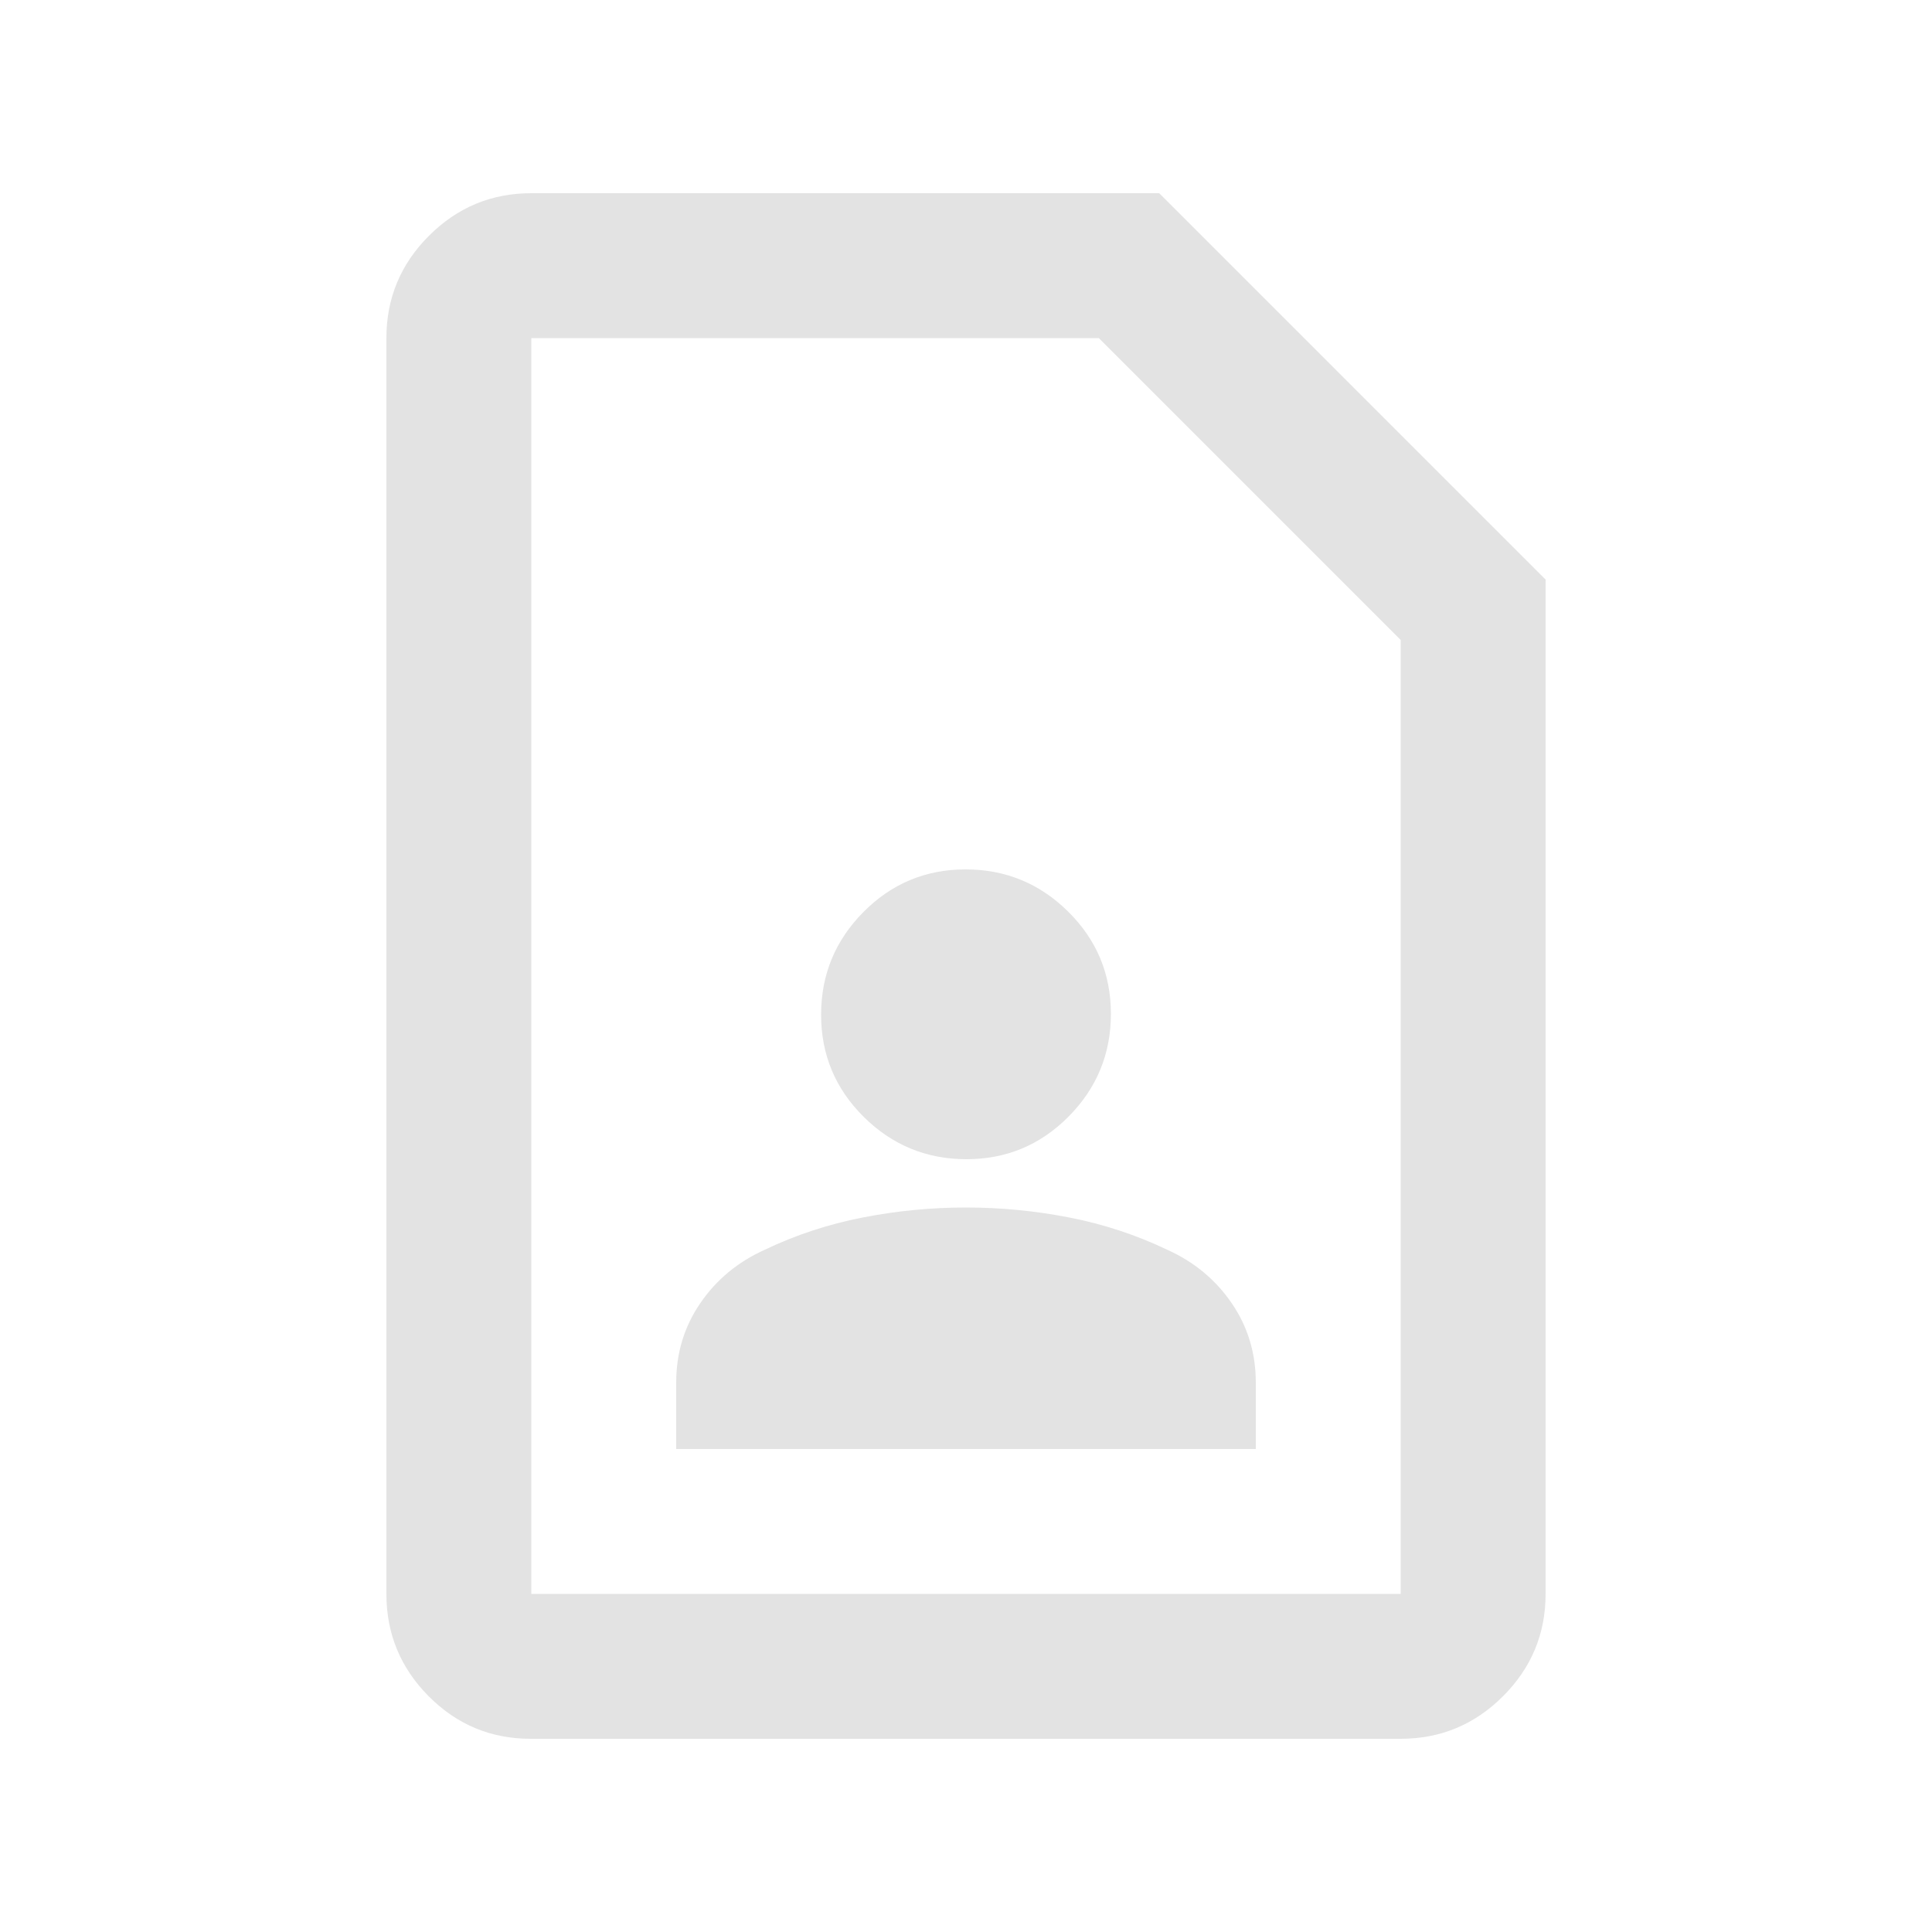
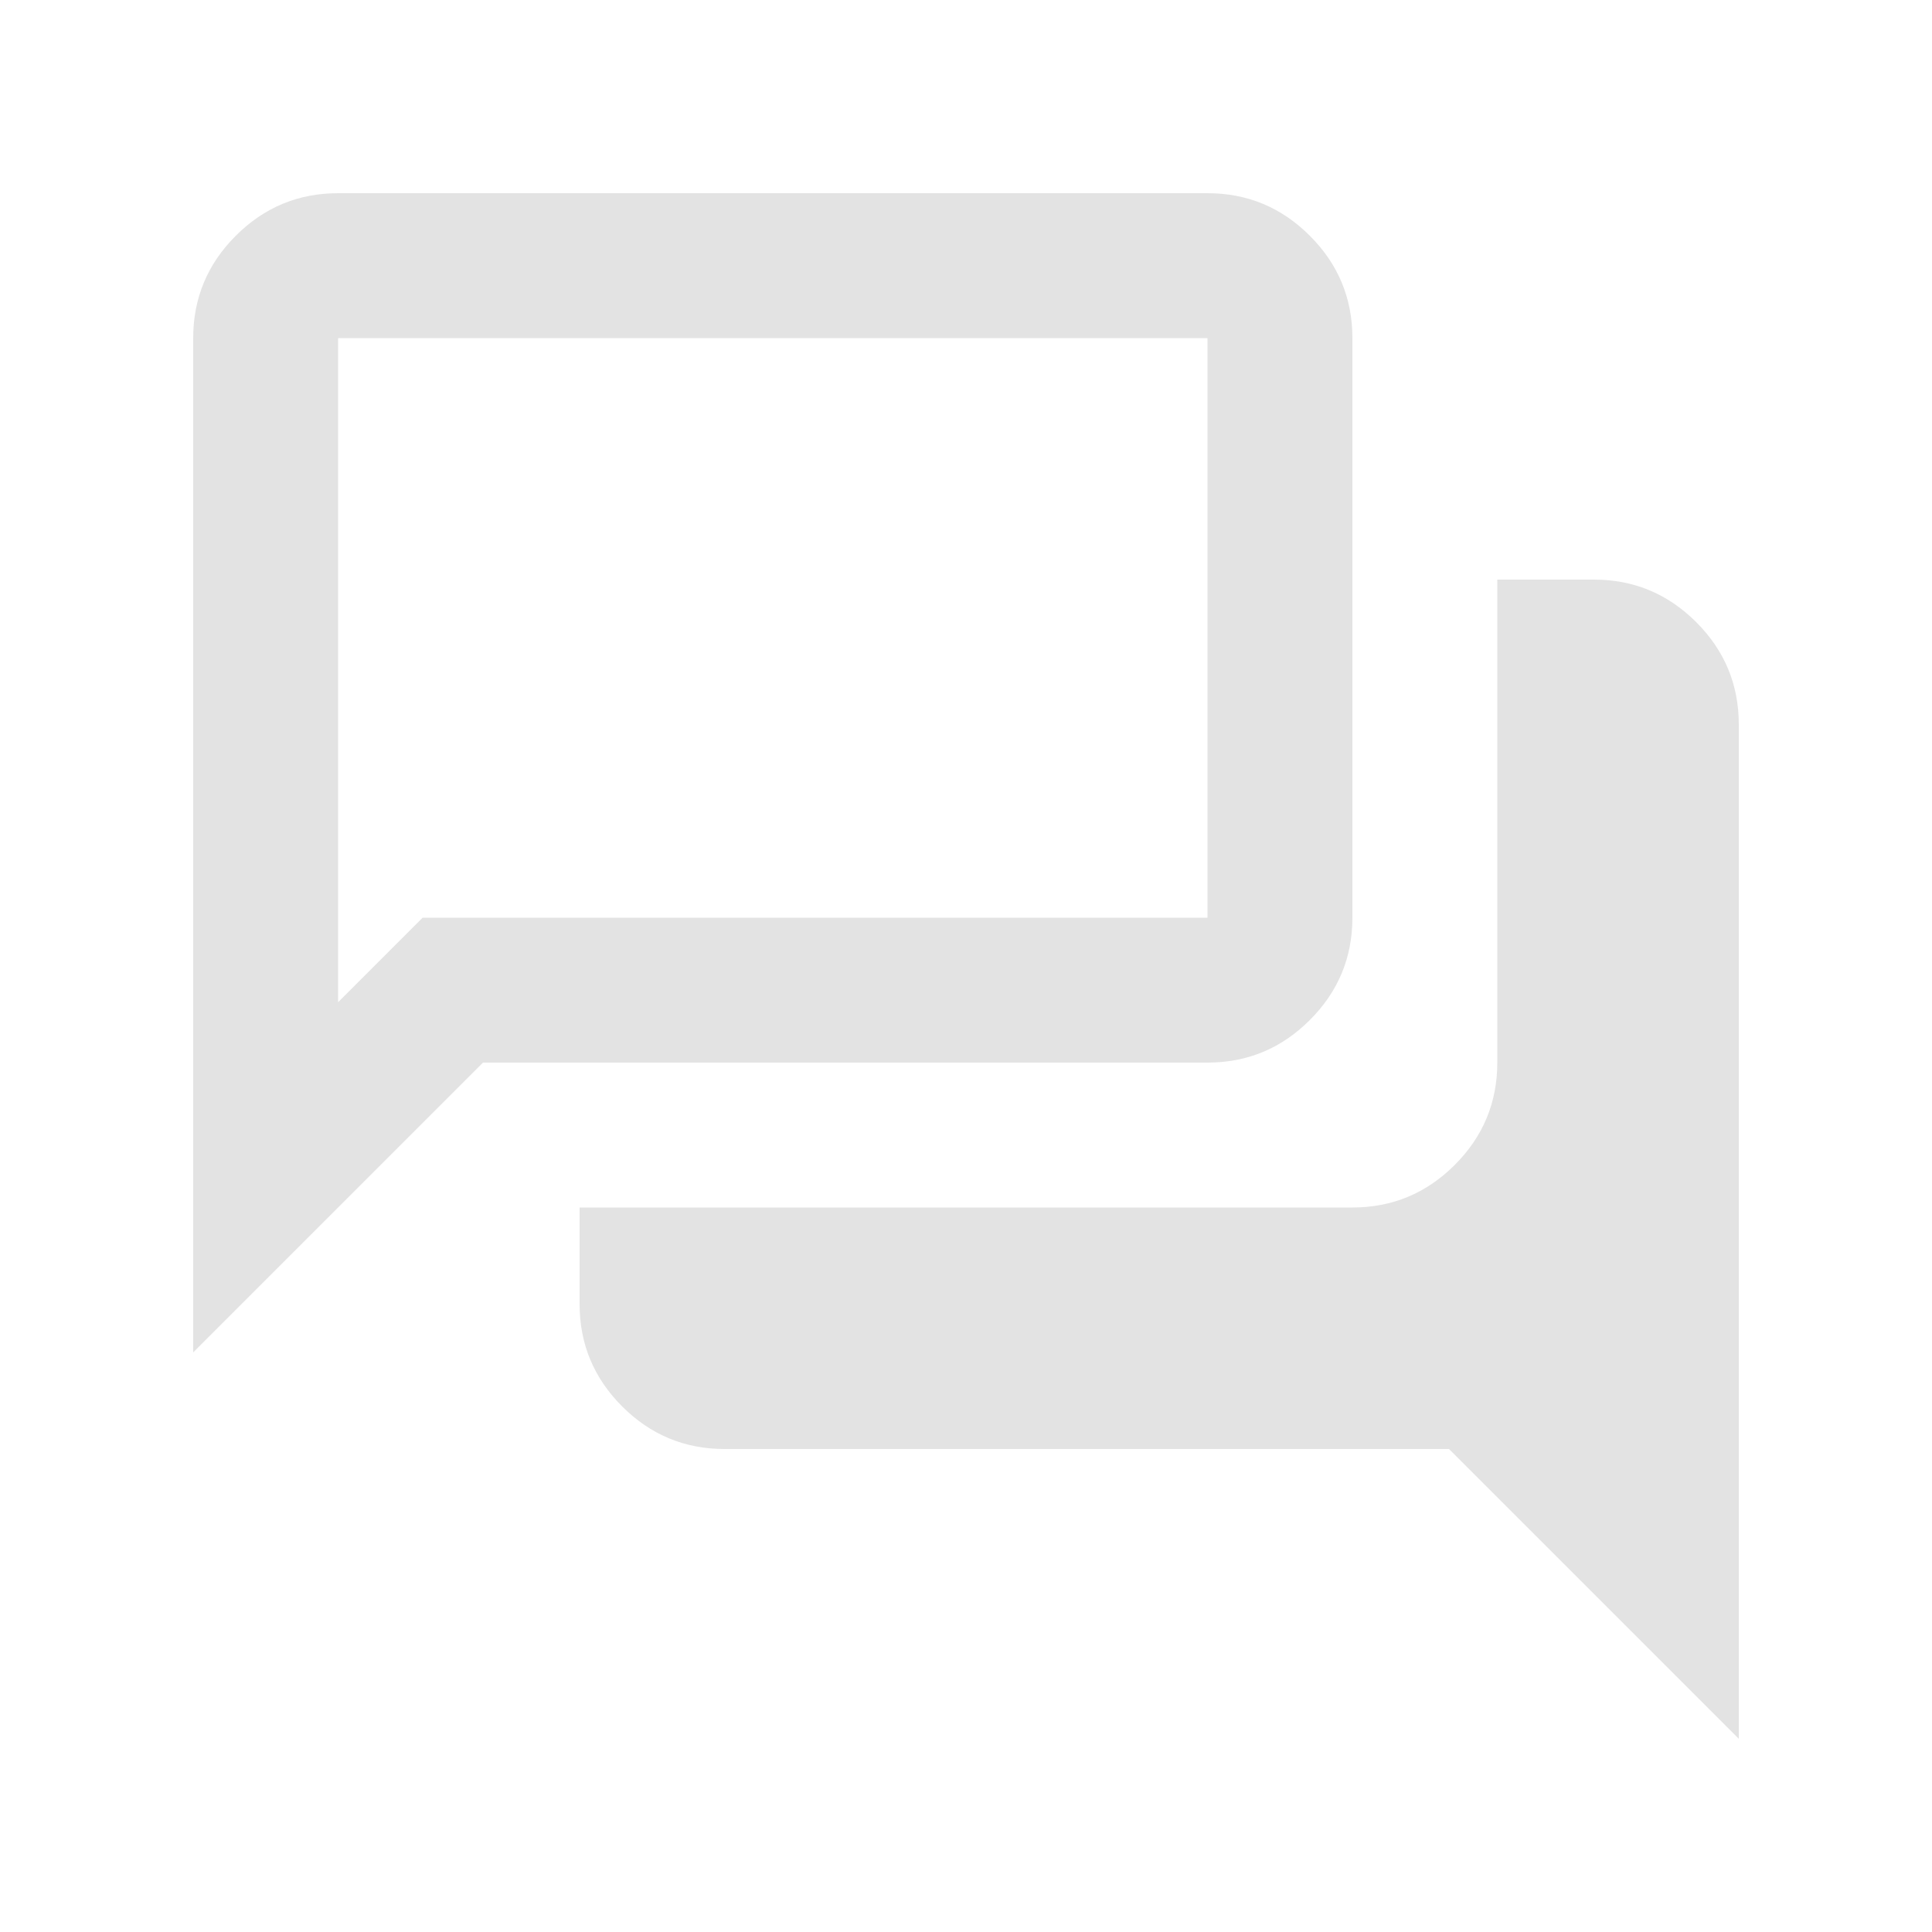
<svg xmlns="http://www.w3.org/2000/svg" height="20px" viewBox="0 -960 960 960" width="20px" fill="#e3e3e3">
-   <path d="M480.21-384Q510-384 531-405.21t21-51Q552-486 530.79-507t-51-21Q450-528 429-506.79t-21 51Q408-426 429.21-405t51 21ZM336-240h288v-33q0-22-12-39.5T580-339q-23-11-48.5-16t-51.5-5q-26 0-51.5 5T380-339q-20 9-32 26.5T336-273v33ZM695.96-96H263.72Q234-96 213-117.15T192-168v-624q0-29.7 21.15-50.85Q234.3-864 264-864h312l192 192v504q0 29.7-21.16 50.85Q725.68-96 695.96-96Zm.04-72v-474L546-792H264v624h432Zm-432 0v-624 624Z" />
+   <path d="M864-96 720-240H360q-29.7 0-50.85-21.15Q288-282.3 288-312v-48h384q29.7 0 50.85-21.15Q744-402.3 744-432v-240h48q29.7 0 50.85 21.15Q864-629.7 864-600v504ZM168-462l42-42h390v-288H168v330ZM96-288v-504q0-29.7 21.15-50.85Q138.3-864 168-864h432q29.7 0 50.85 21.15Q672-821.7 672-792v288q0 29.7-21.15 50.85Q629.7-432 600-432H240L96-288Zm72-216v-288 288Z" />
</svg>
